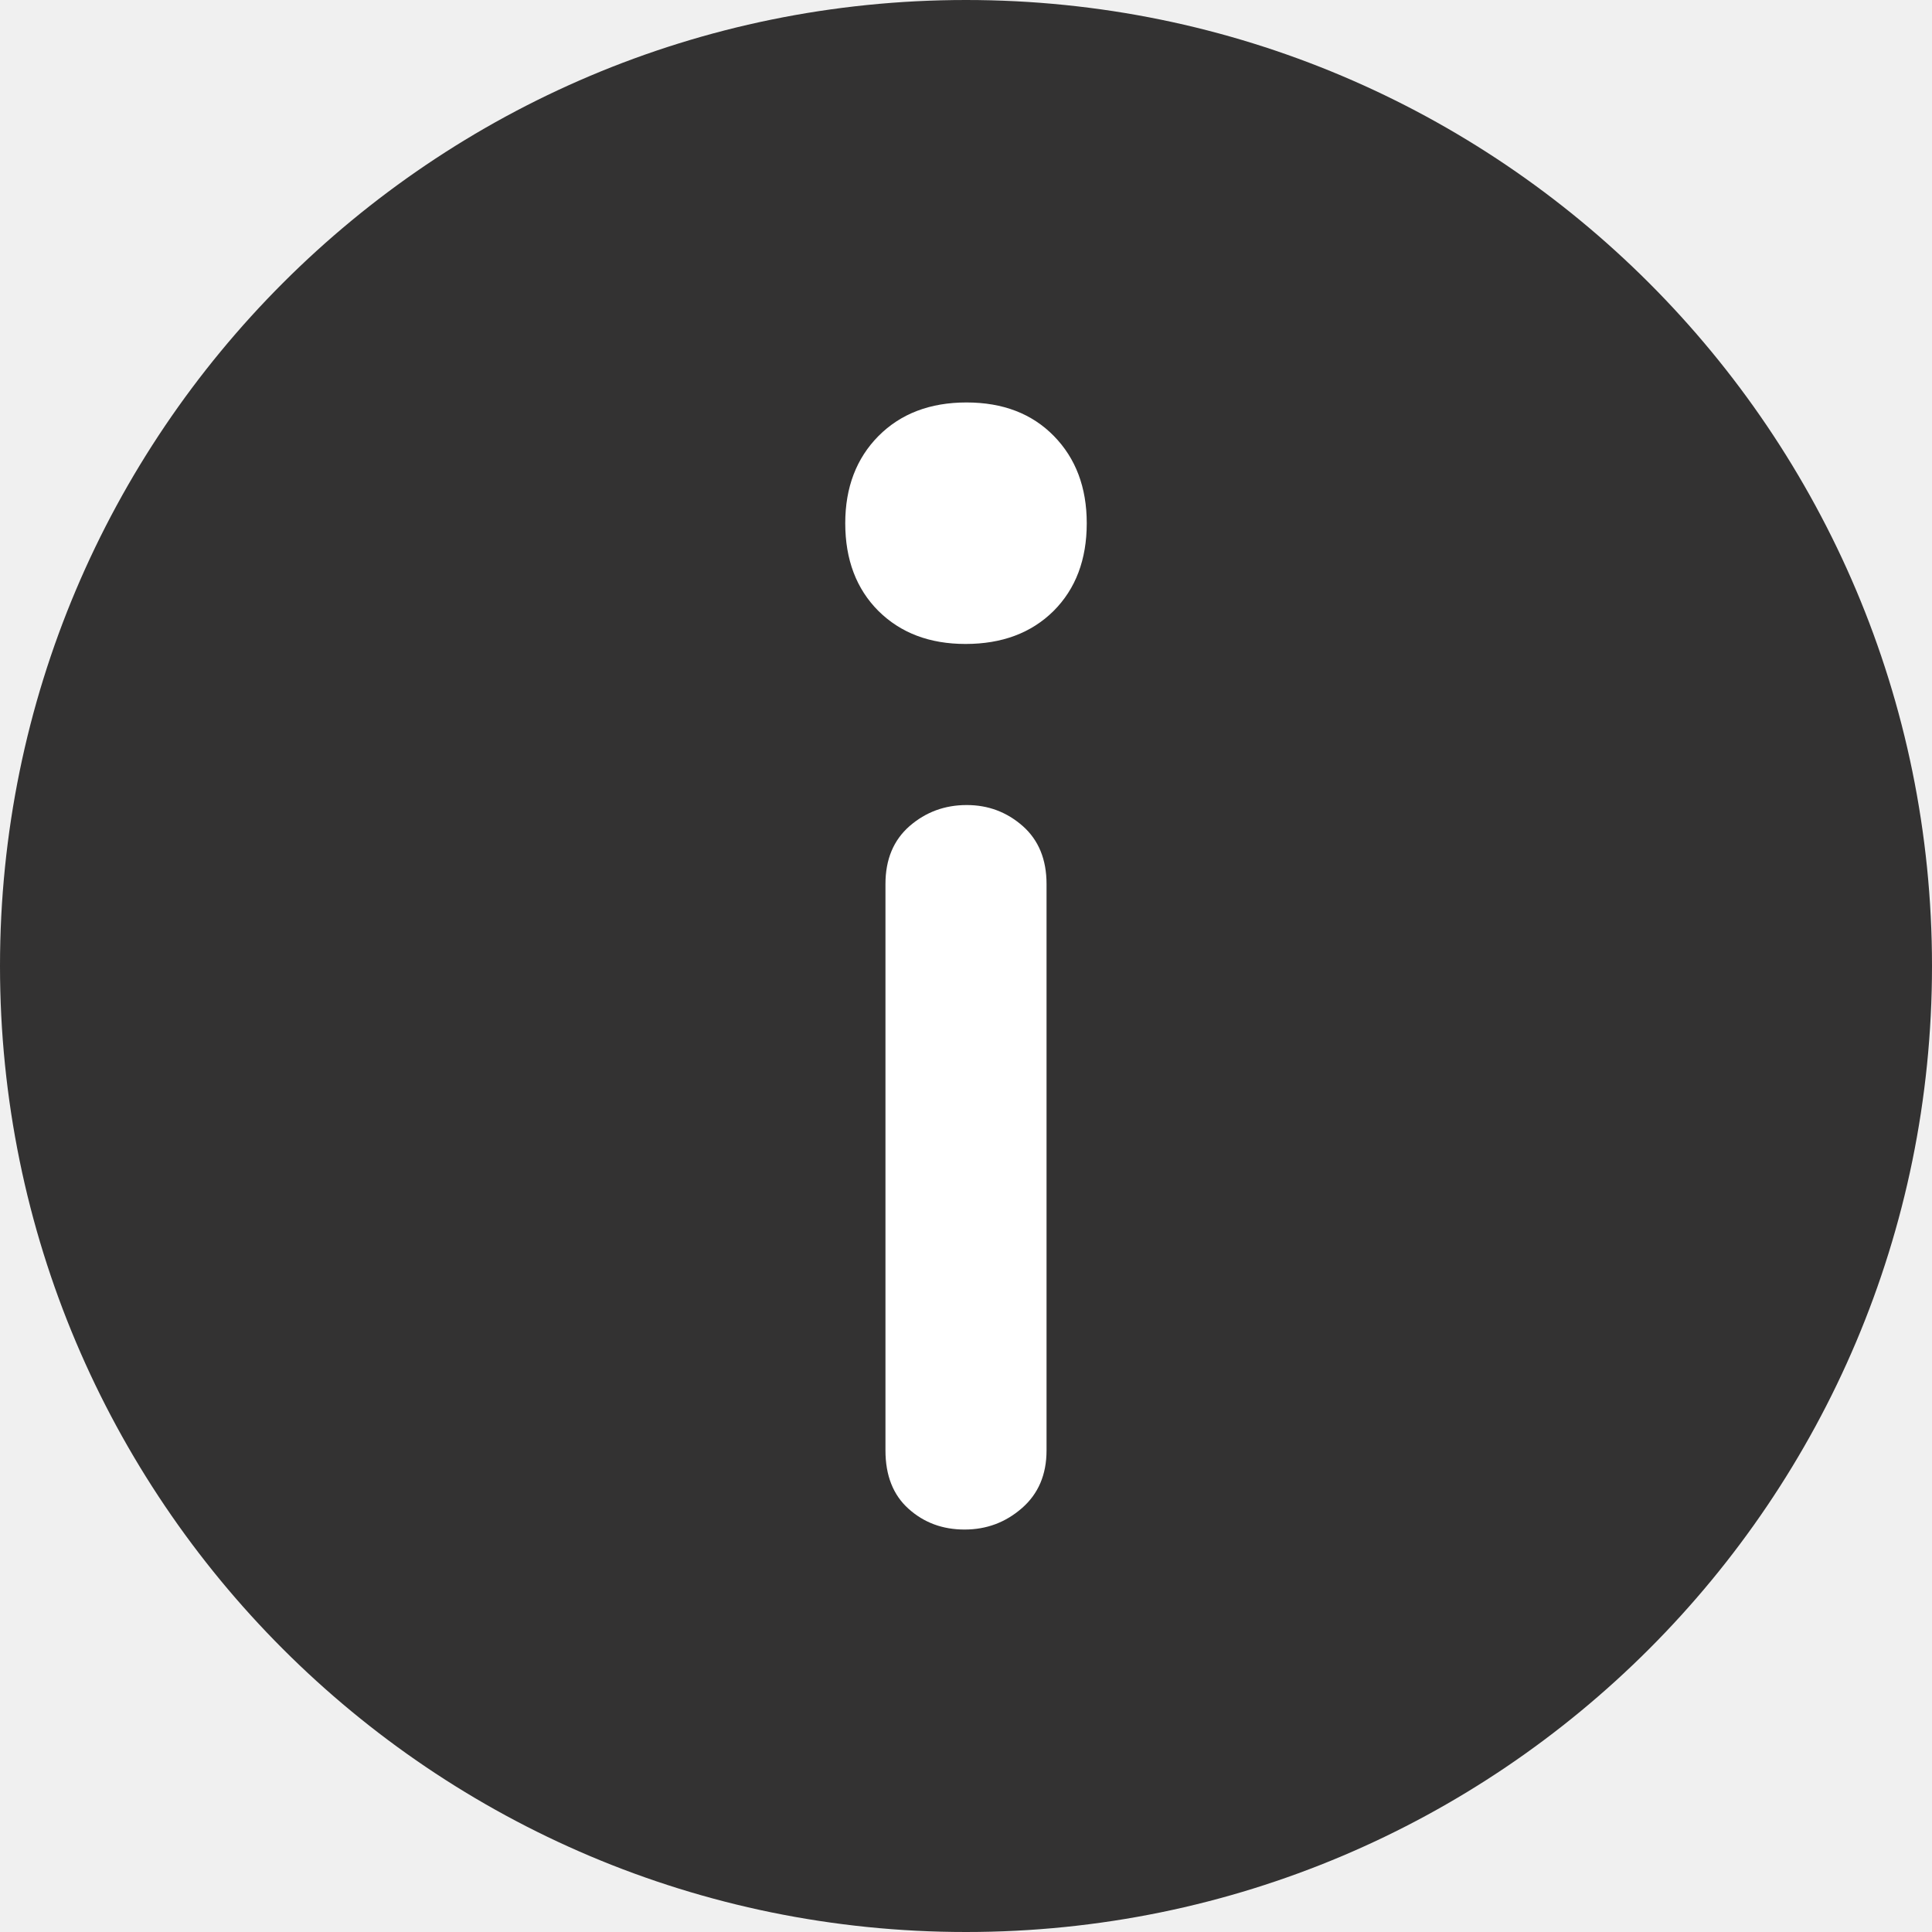
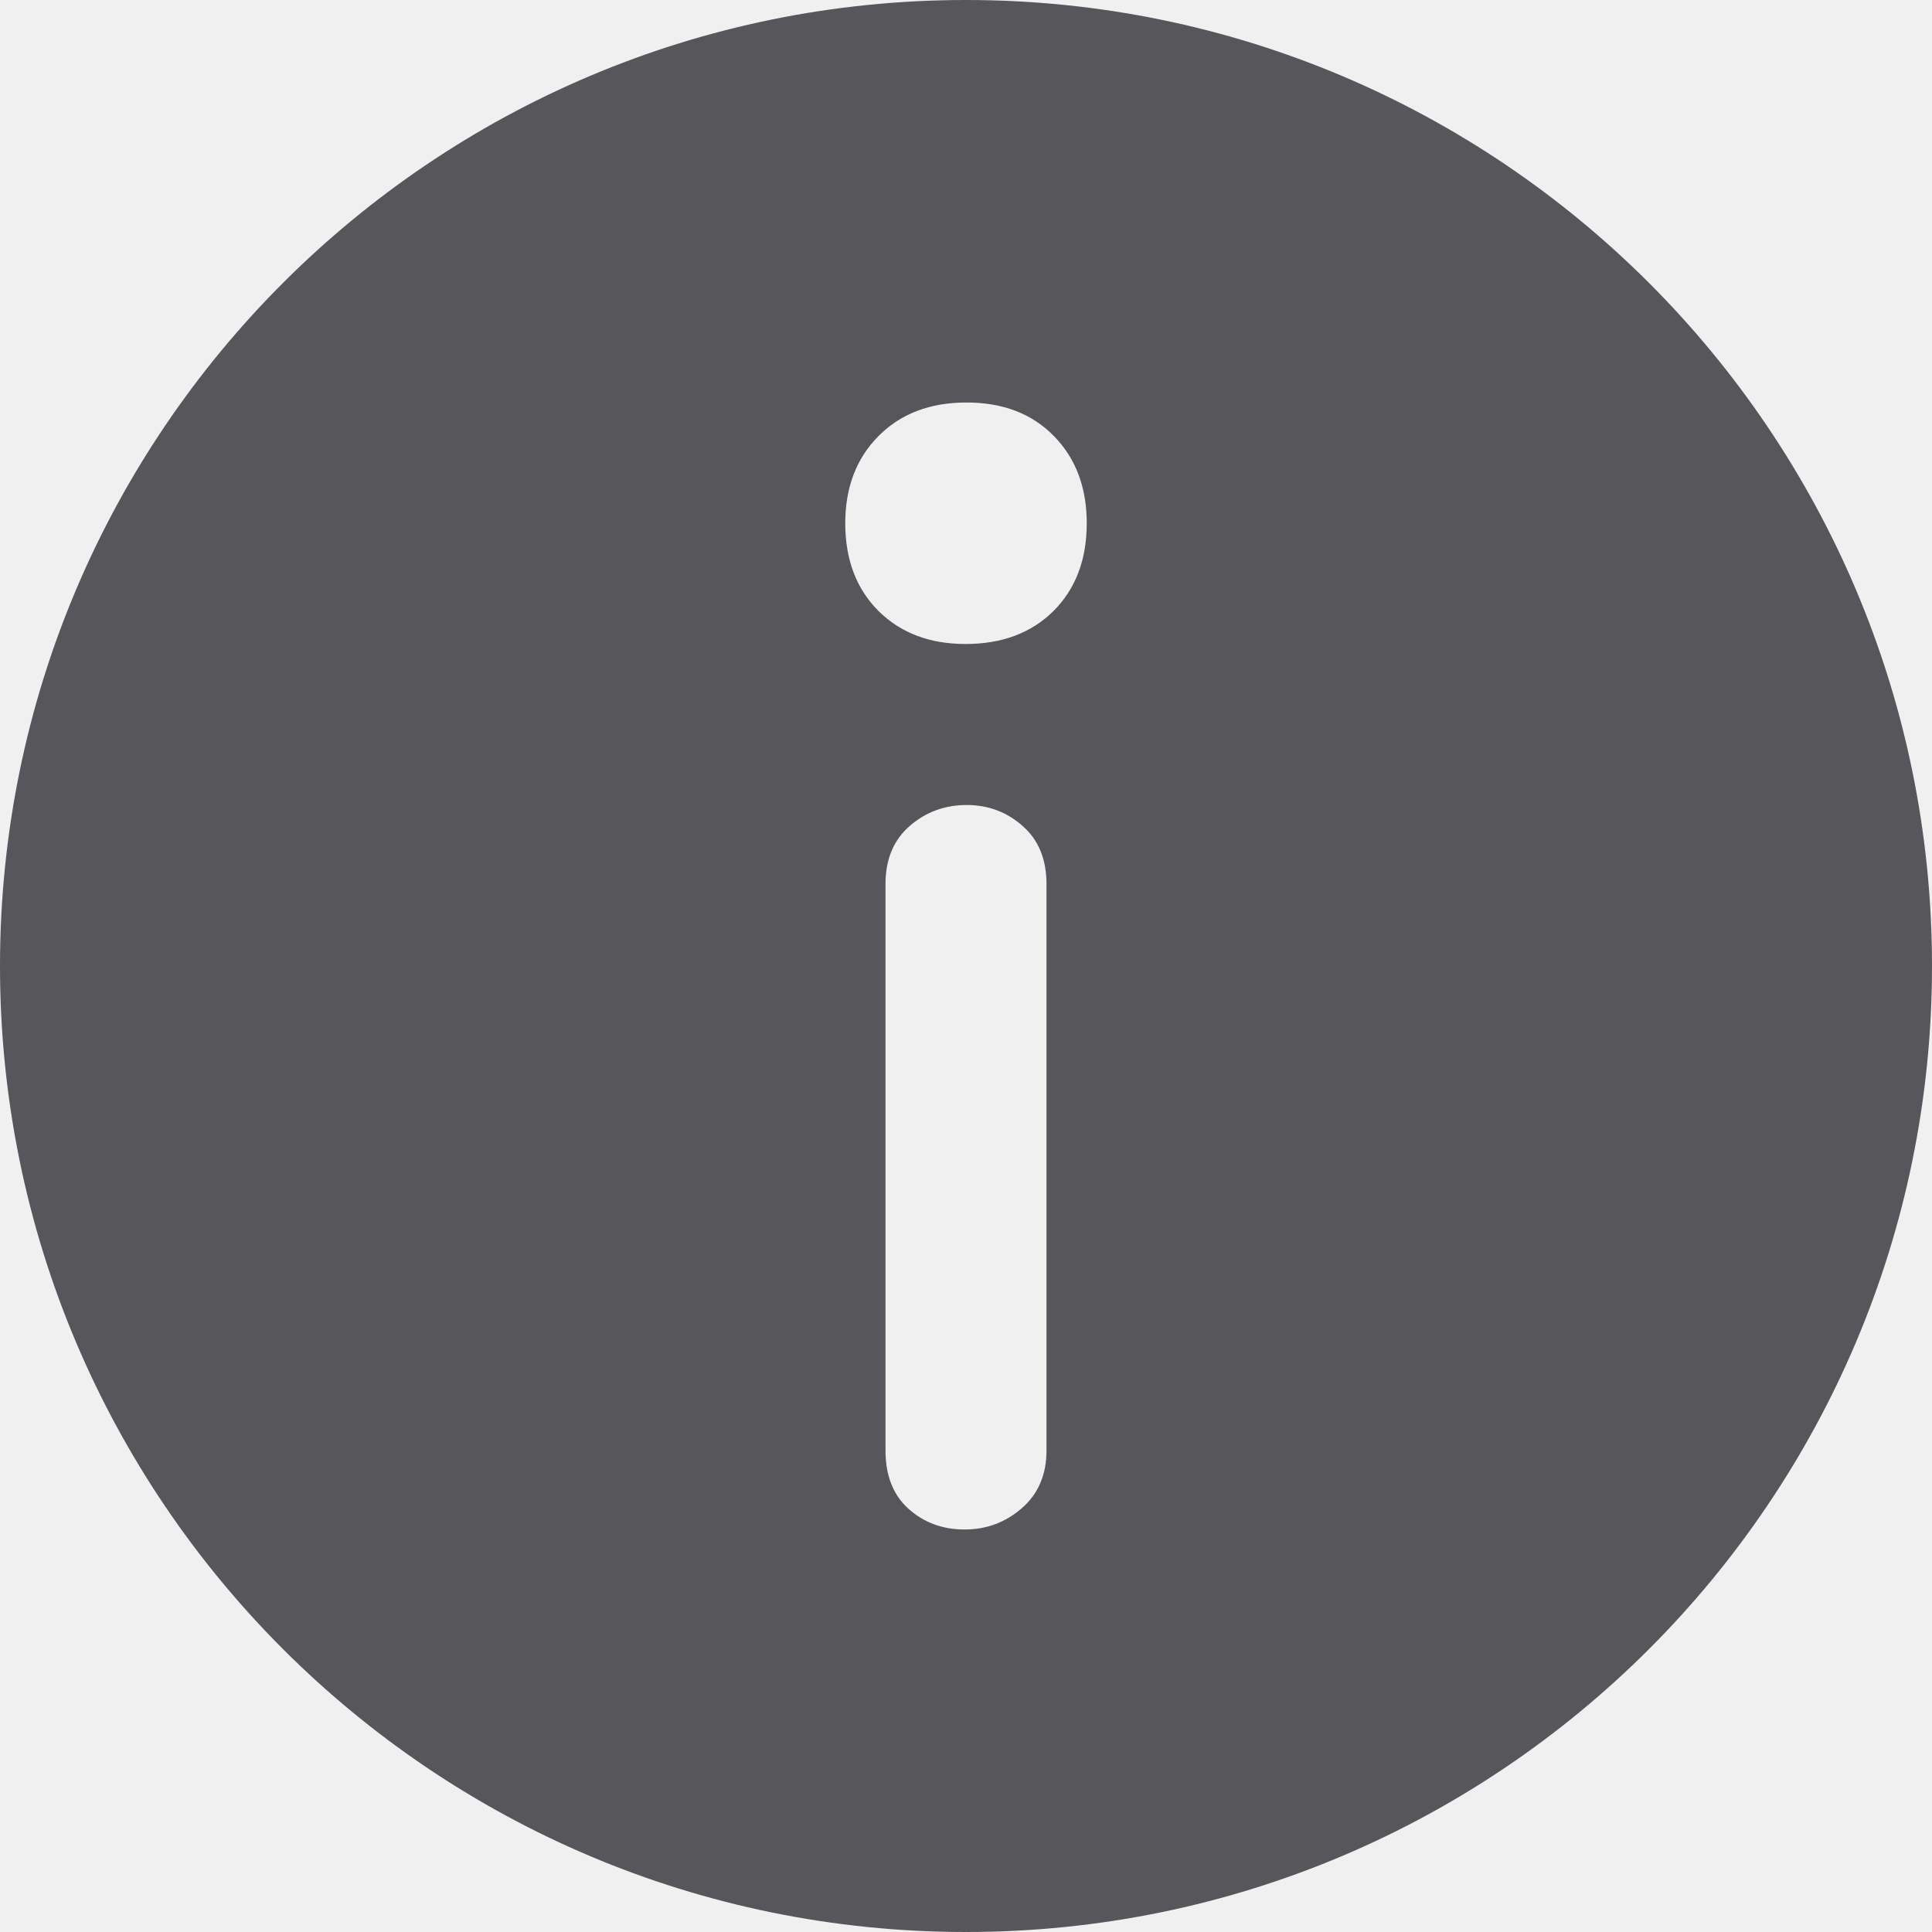
- <svg xmlns="http://www.w3.org/2000/svg" width="16px" height="16px" viewBox="0 0 16 16" version="1.1">
-   <g id="icon-info-dark-default" stroke="none" stroke-width="1" fill="none" fill-rule="evenodd">
-     <g id="icon/custom/info/dark-solid">
-       <g id="Group">
-         <path d="M8,0 C3.582,0 0,3.582 0,8 C0,12.418 3.582,16 8,16 C12.418,16 16,12.418 16,8 C16,3.582 12.418,0 8,0 Z" id="icon/custom/info/dark-lines" fill="#333232" fill-rule="nonzero" />
-         <path d="M7.996,5.333 C8.298,5.333 8.541,5.242 8.725,5.06 C8.908,4.877 9,4.635 9,4.333 C9,4.037 8.909,3.796 8.728,3.611 C8.547,3.426 8.306,3.333 8.004,3.333 C7.702,3.333 7.459,3.426 7.275,3.611 C7.092,3.796 7,4.037 7,4.333 C7,4.635 7.092,4.877 7.275,5.06 C7.459,5.242 7.699,5.333 7.996,5.333 Z" id="Path" fill="#FFFFFF" fill-rule="nonzero" />
-         <path d="M7.988,12.667 C8.17,12.667 8.328,12.608 8.464,12.489 C8.599,12.371 8.667,12.212 8.667,12.012 L8.667,7.321 C8.667,7.117 8.601,6.957 8.47,6.841 C8.338,6.725 8.184,6.667 8.006,6.667 C7.824,6.667 7.667,6.725 7.533,6.841 C7.4,6.957 7.333,7.117 7.333,7.321 L7.333,12.012 C7.333,12.22 7.397,12.381 7.524,12.495 C7.652,12.61 7.806,12.667 7.988,12.667 Z" id="Path" fill="#FFFFFF" fill-rule="nonzero" />
-       </g>
-     </g>
-   </g>
+ <svg xmlns="http://www.w3.org/2000/svg" width="24" height="24" viewBox="0 0 24 24">
+   <path fill="#57565B" d="M12 0c6.627 0 12 5.373 12 12s-5.373 12-12 12S0 18.627 0 12 5.373 0 12 0zm.01 10c-.274 0-.51.087-.71.261-.2.174-.3.415-.3.721v7.036c0 .312.095.554.286.725.191.171.423.257.696.257.273 0 .51-.089.713-.266.203-.177.305-.416.305-.716v-7.036c0-.306-.098-.547-.295-.72-.197-.175-.43-.262-.696-.262zm-.004-5c-.453 0-.817.139-1.093.417-.275.277-.413.639-.413 1.083 0 .452.138.815.413 1.09.276.273.636.41 1.081.41.453 0 .817-.137 1.093-.41.275-.275.413-.638.413-1.09 0-.444-.136-.806-.408-1.083-.271-.278-.634-.417-1.086-.417z" />
</svg>
